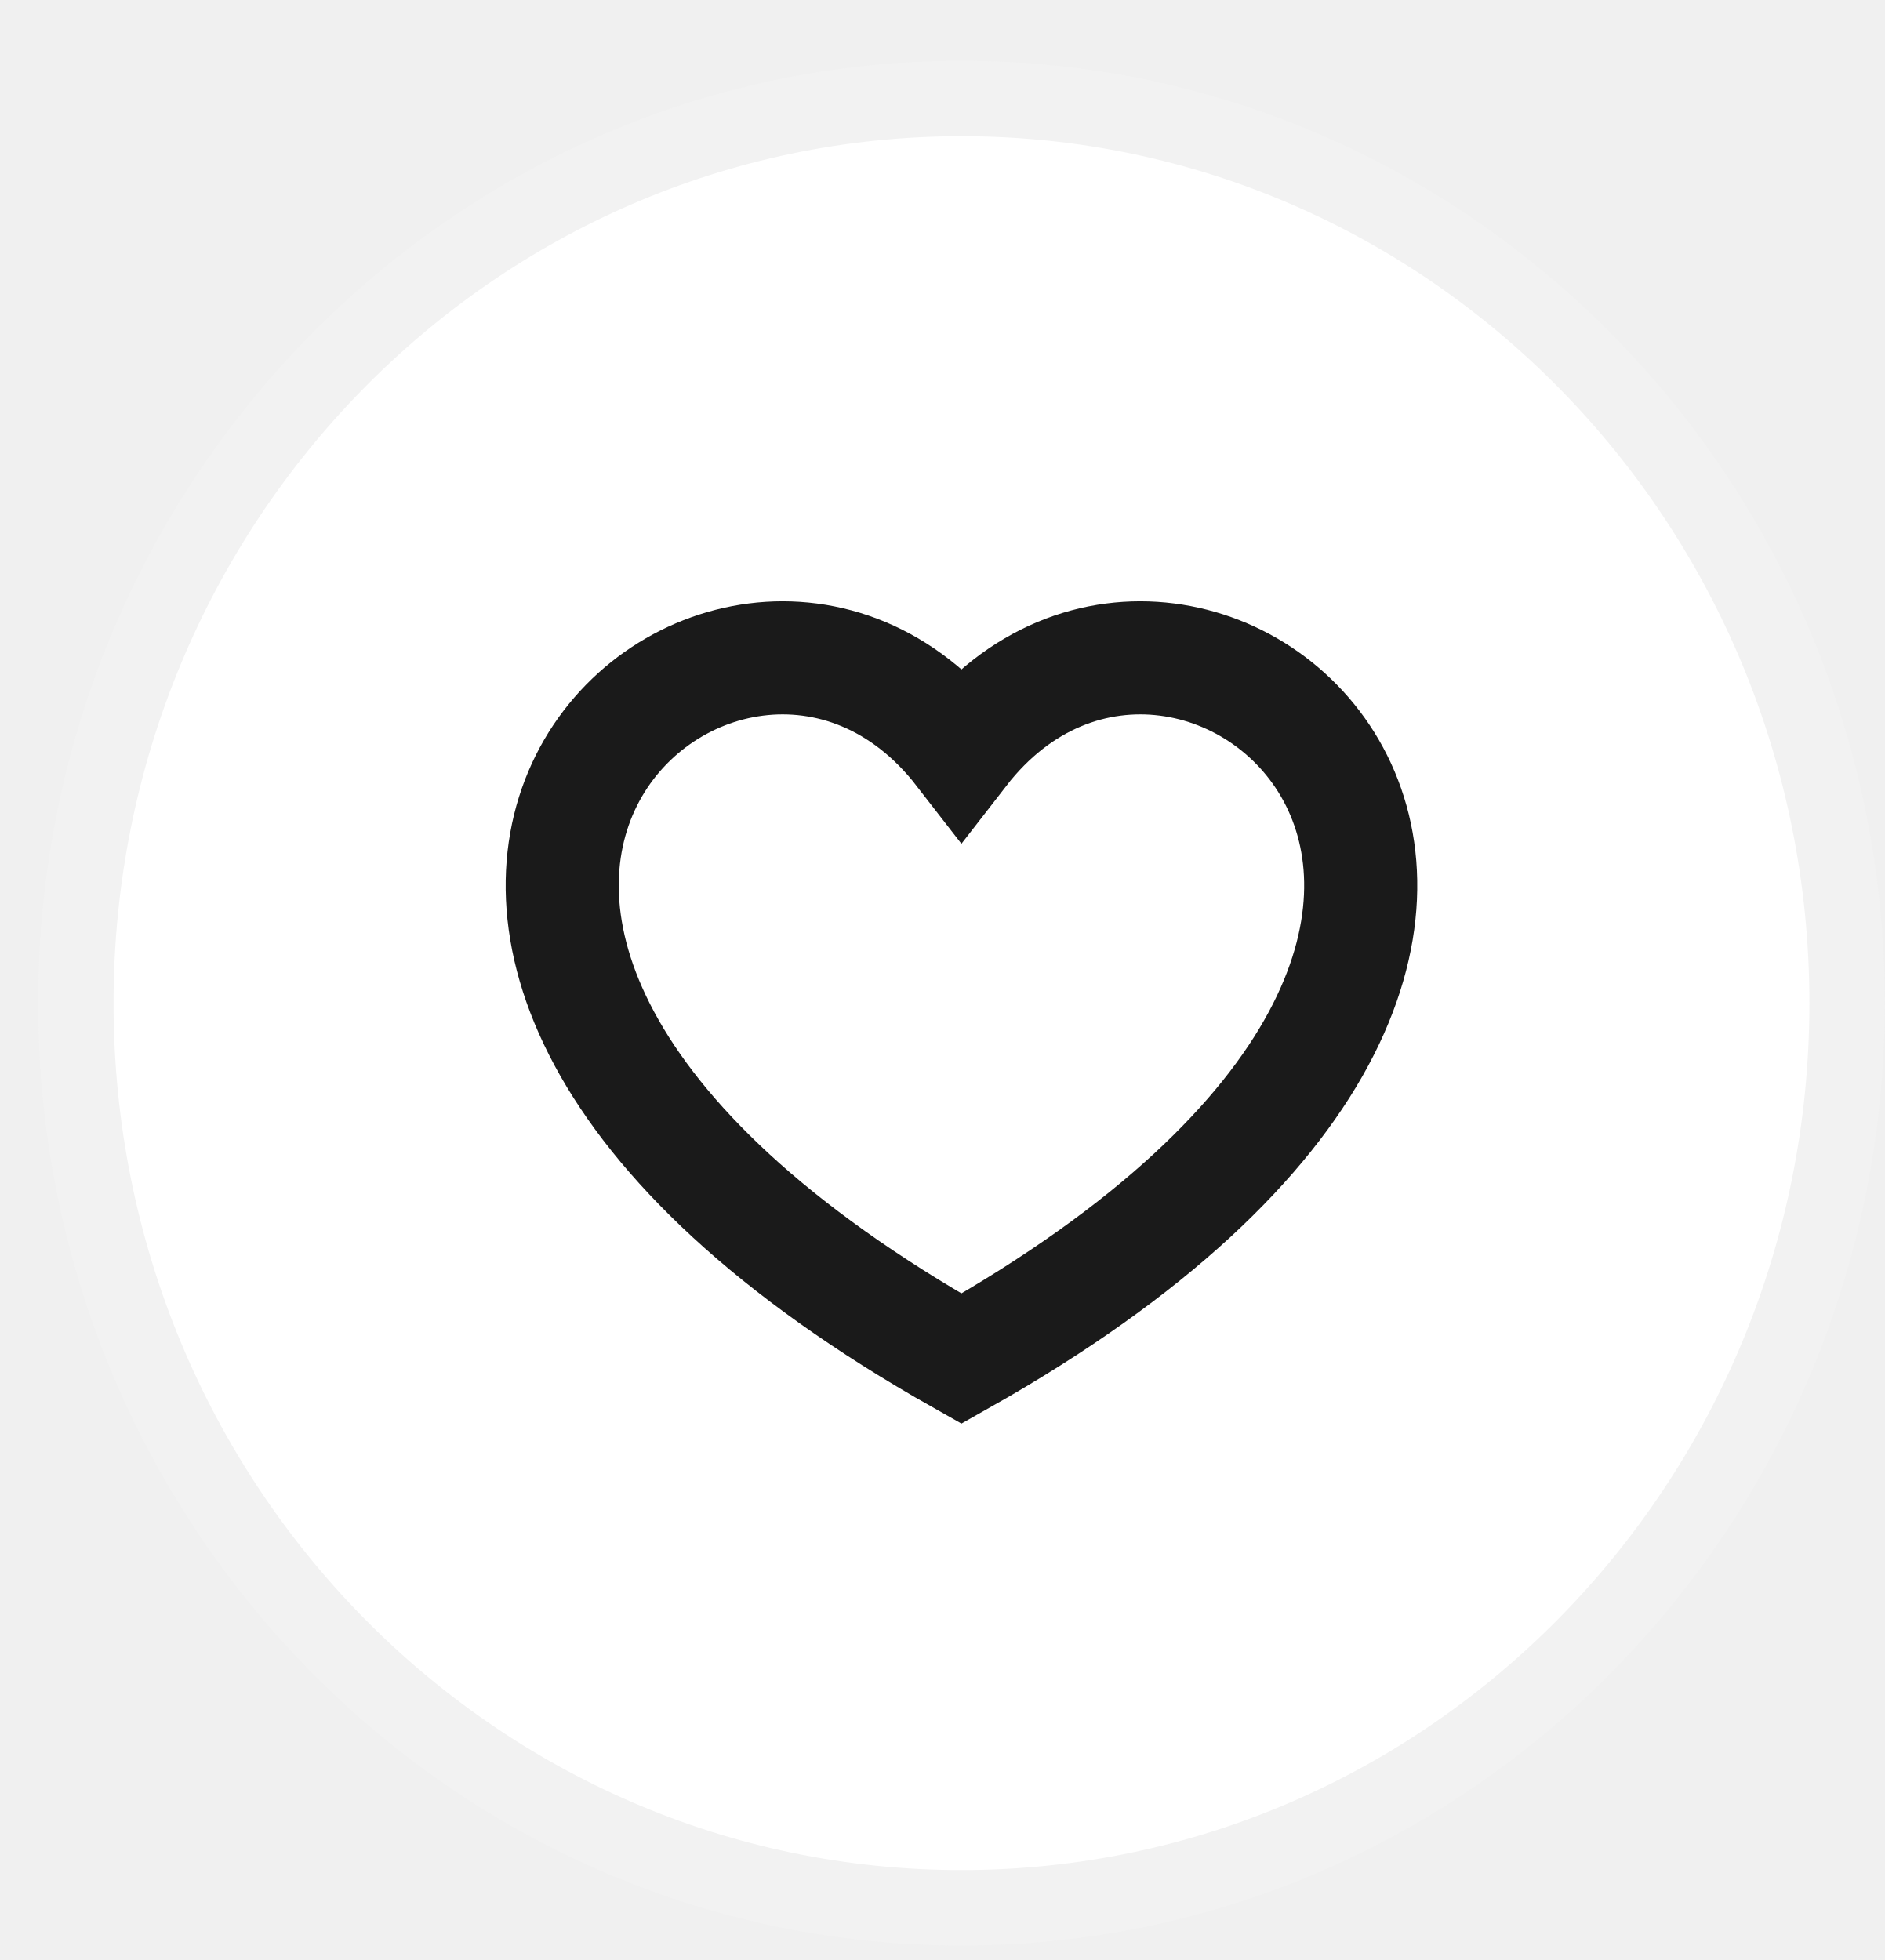
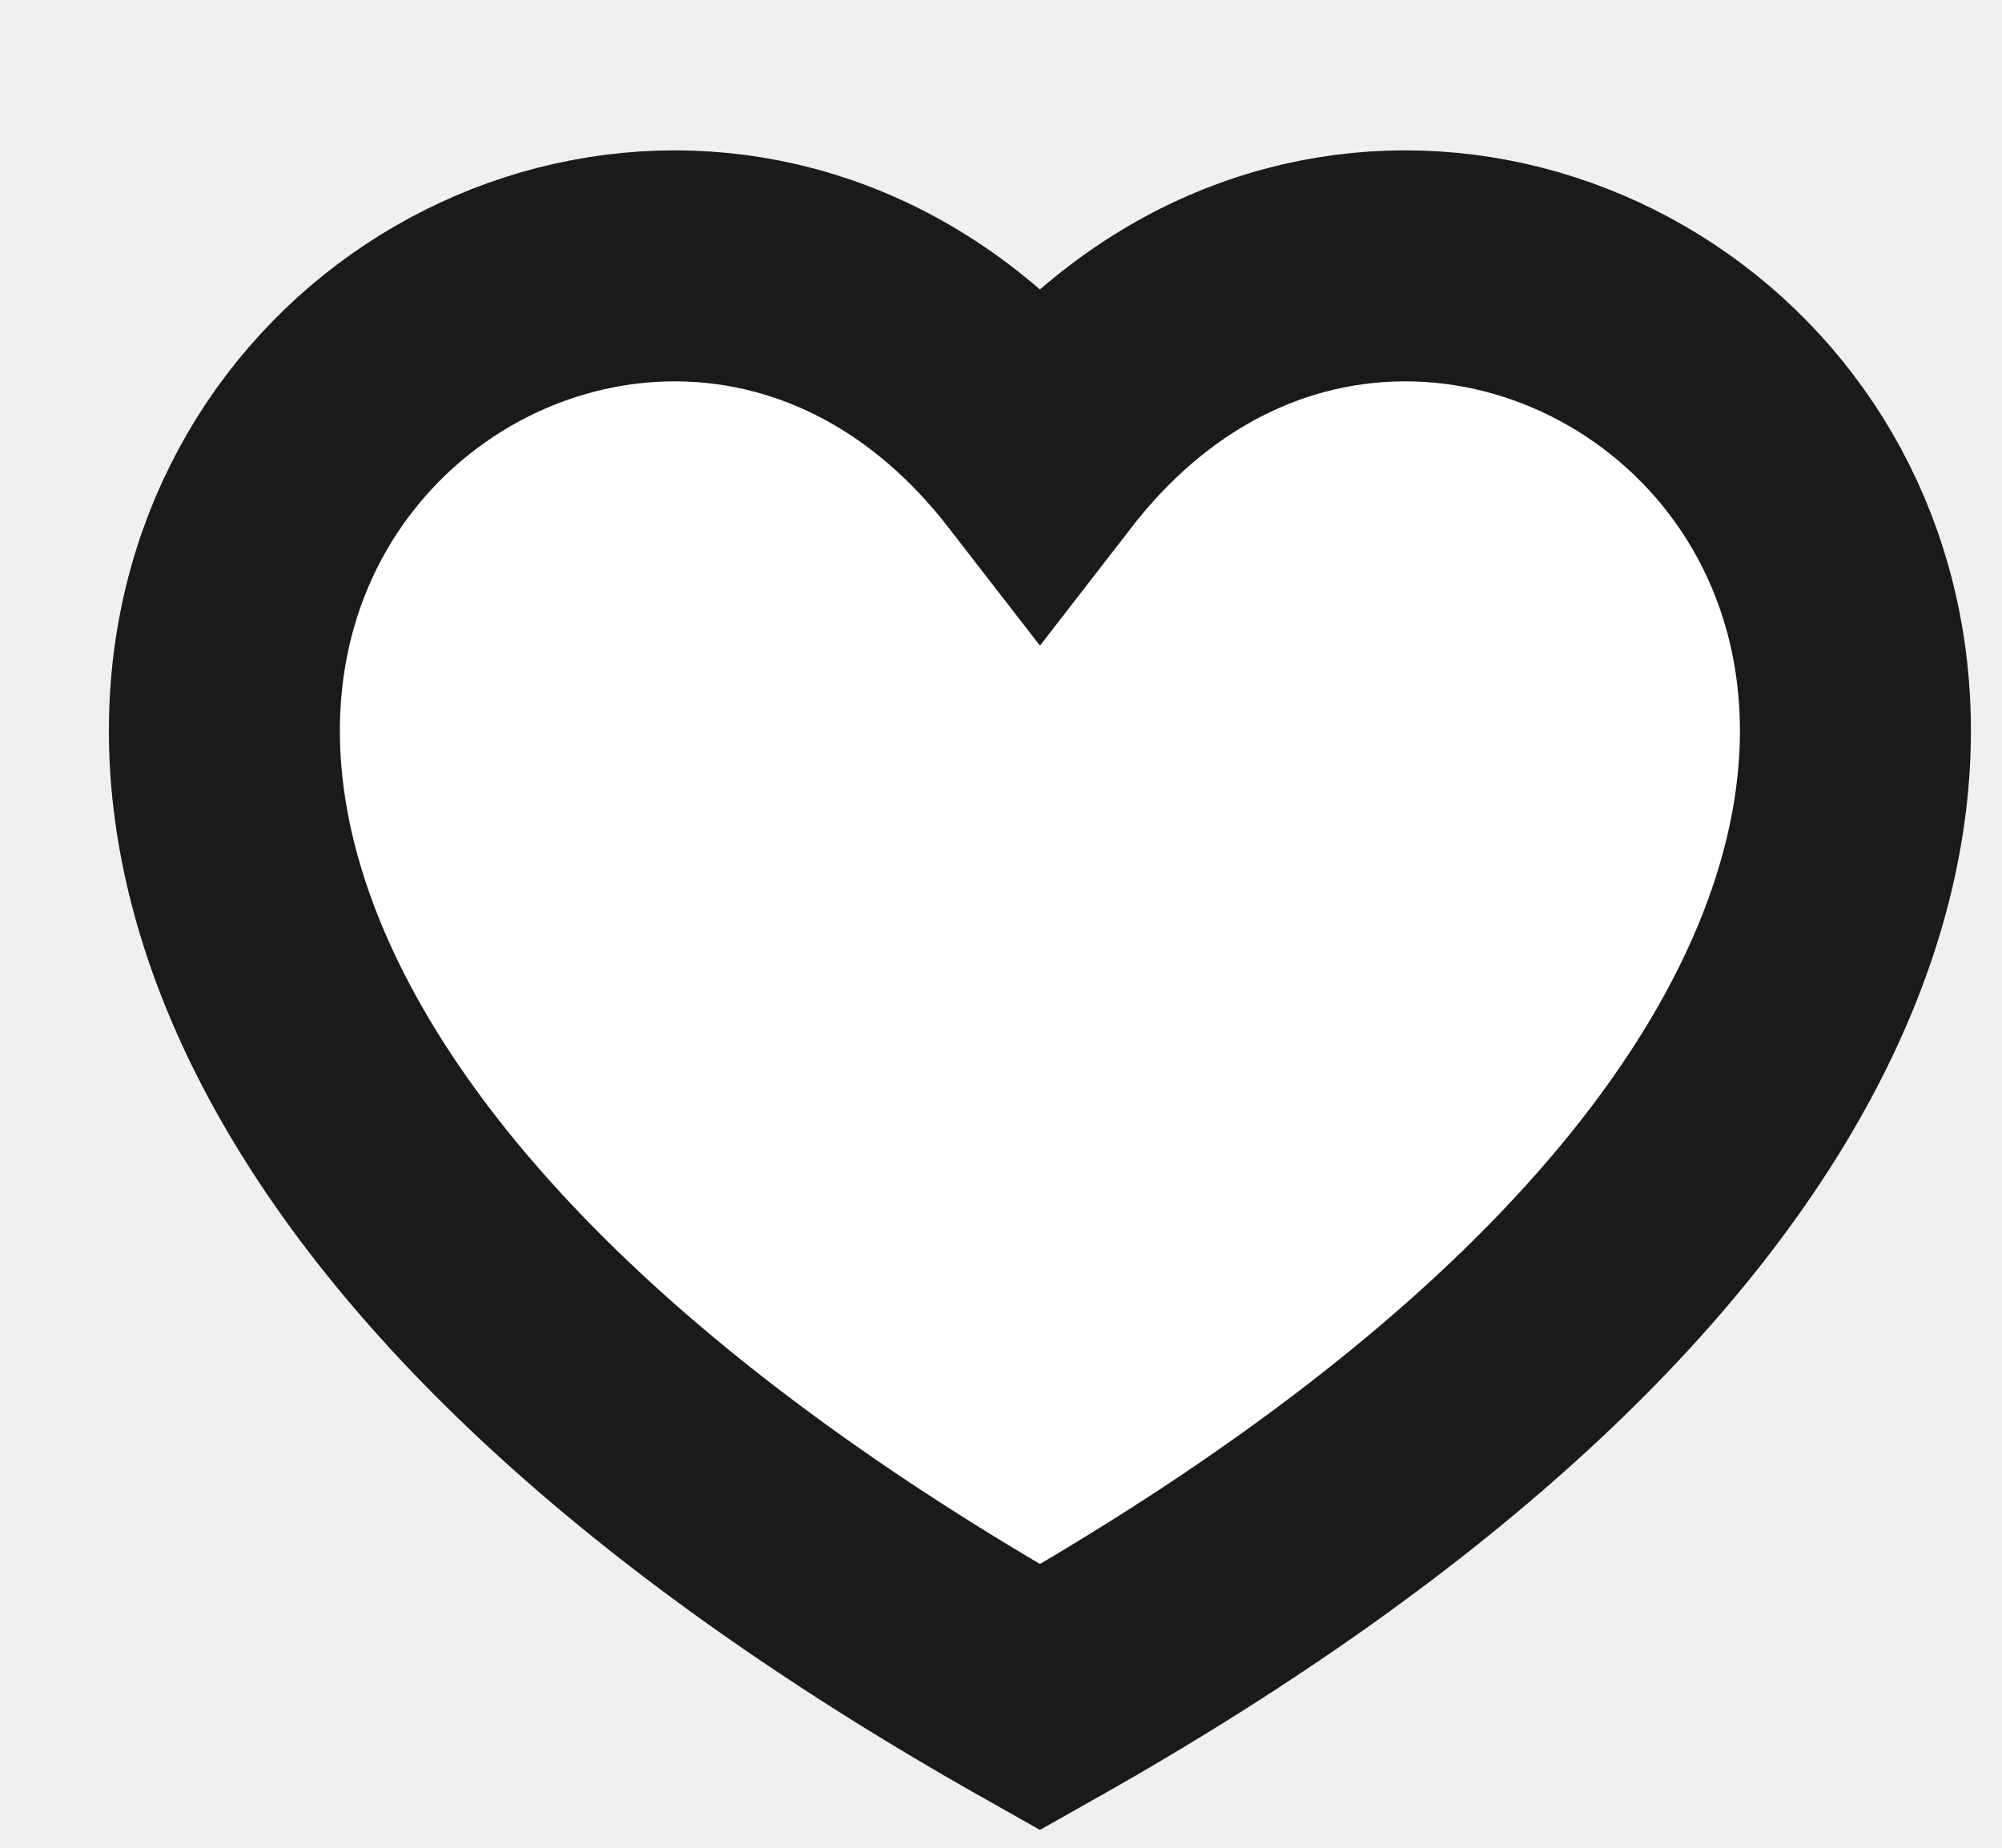
- <svg xmlns="http://www.w3.org/2000/svg" width="25" height="26" viewBox="0 0 25 26" fill="none">
-   <path d="M12.753 1.307C19.231 1.307 24.499 6.67 24.499 13.307C24.499 19.944 19.231 25.306 12.753 25.307C6.275 25.307 1.006 19.944 1.006 13.307C1.006 6.67 6.275 1.307 12.753 1.307Z" fill="white" stroke="#F2F2F2" />
-   <path d="M12.752 18.023C2.547 12.265 9.691 6.015 12.752 9.968C15.814 6.015 22.958 12.265 12.752 18.023Z" stroke="#1A1A1A" stroke-width="1.5" />
+ <svg xmlns="http://www.w3.org/2000/svg" width="13" height="12" viewBox="0 0 13 12" fill="none">
+   <path d="M6.753 11.023C-3.453 5.265 3.691 -0.985 6.753 2.968C9.814 -0.985 16.958 5.265 6.753 11.023Z" fill="white" stroke="#1A1A1A" stroke-width="1.5" />
</svg>
